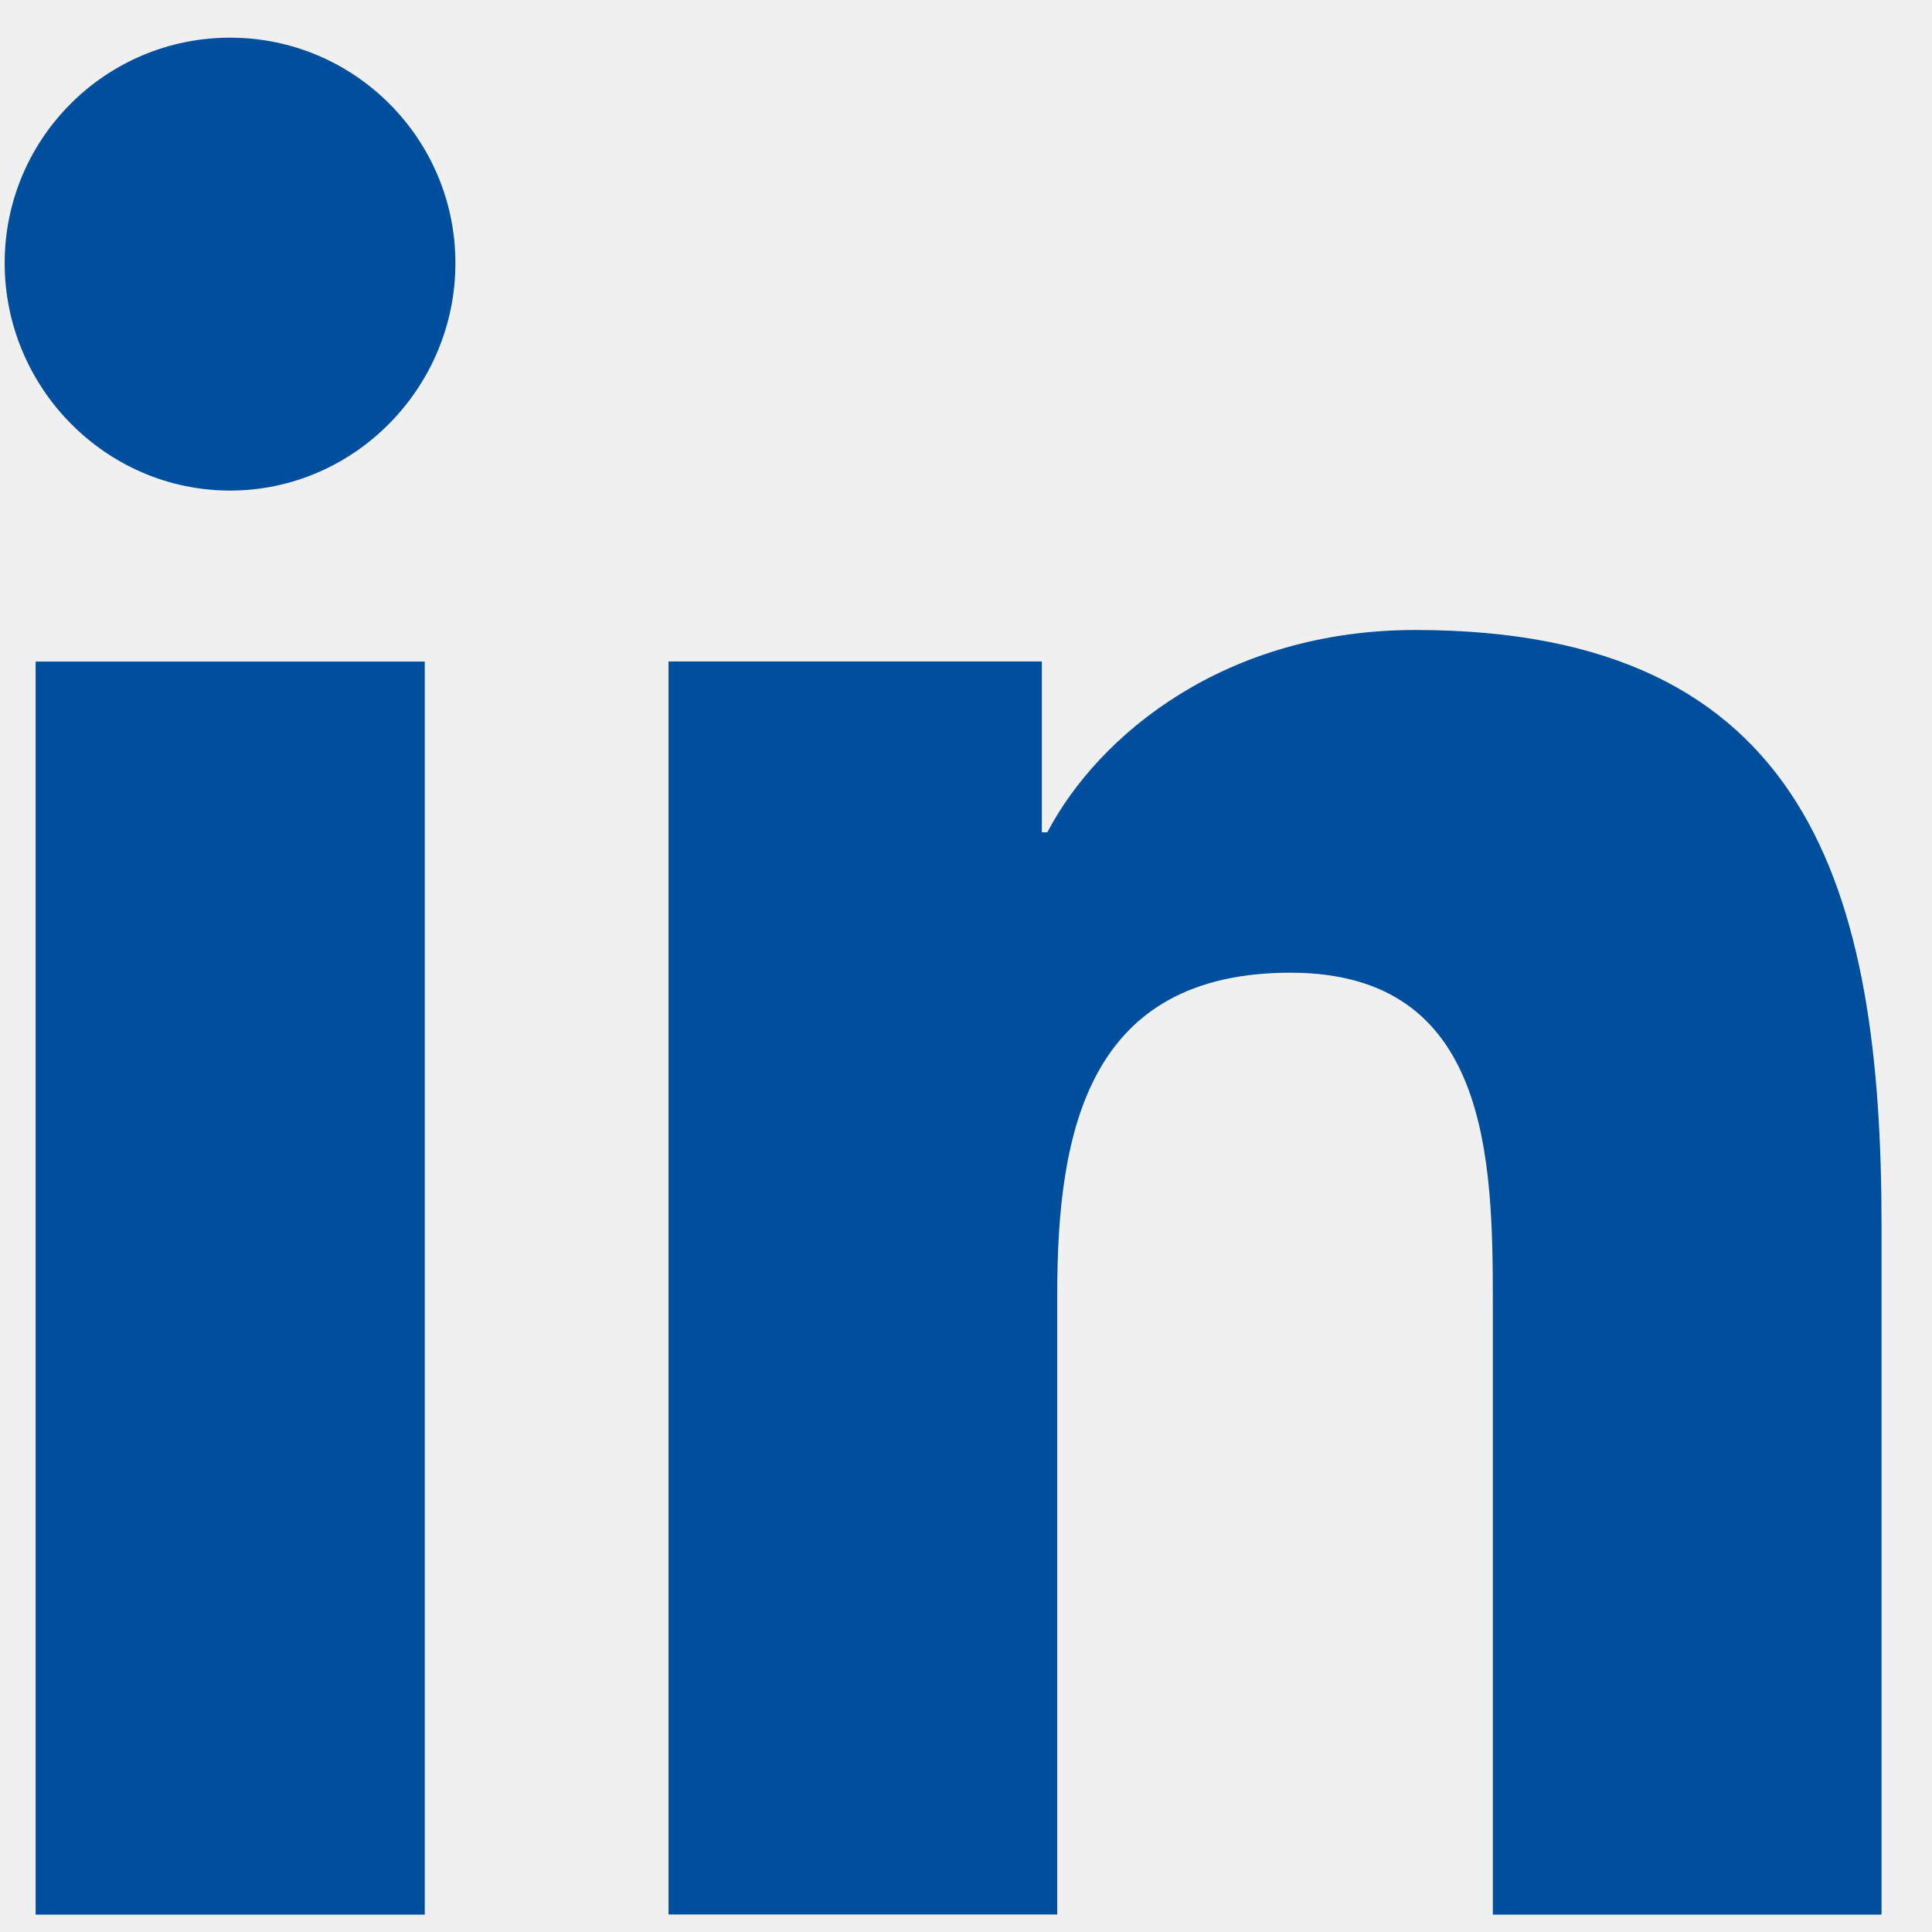
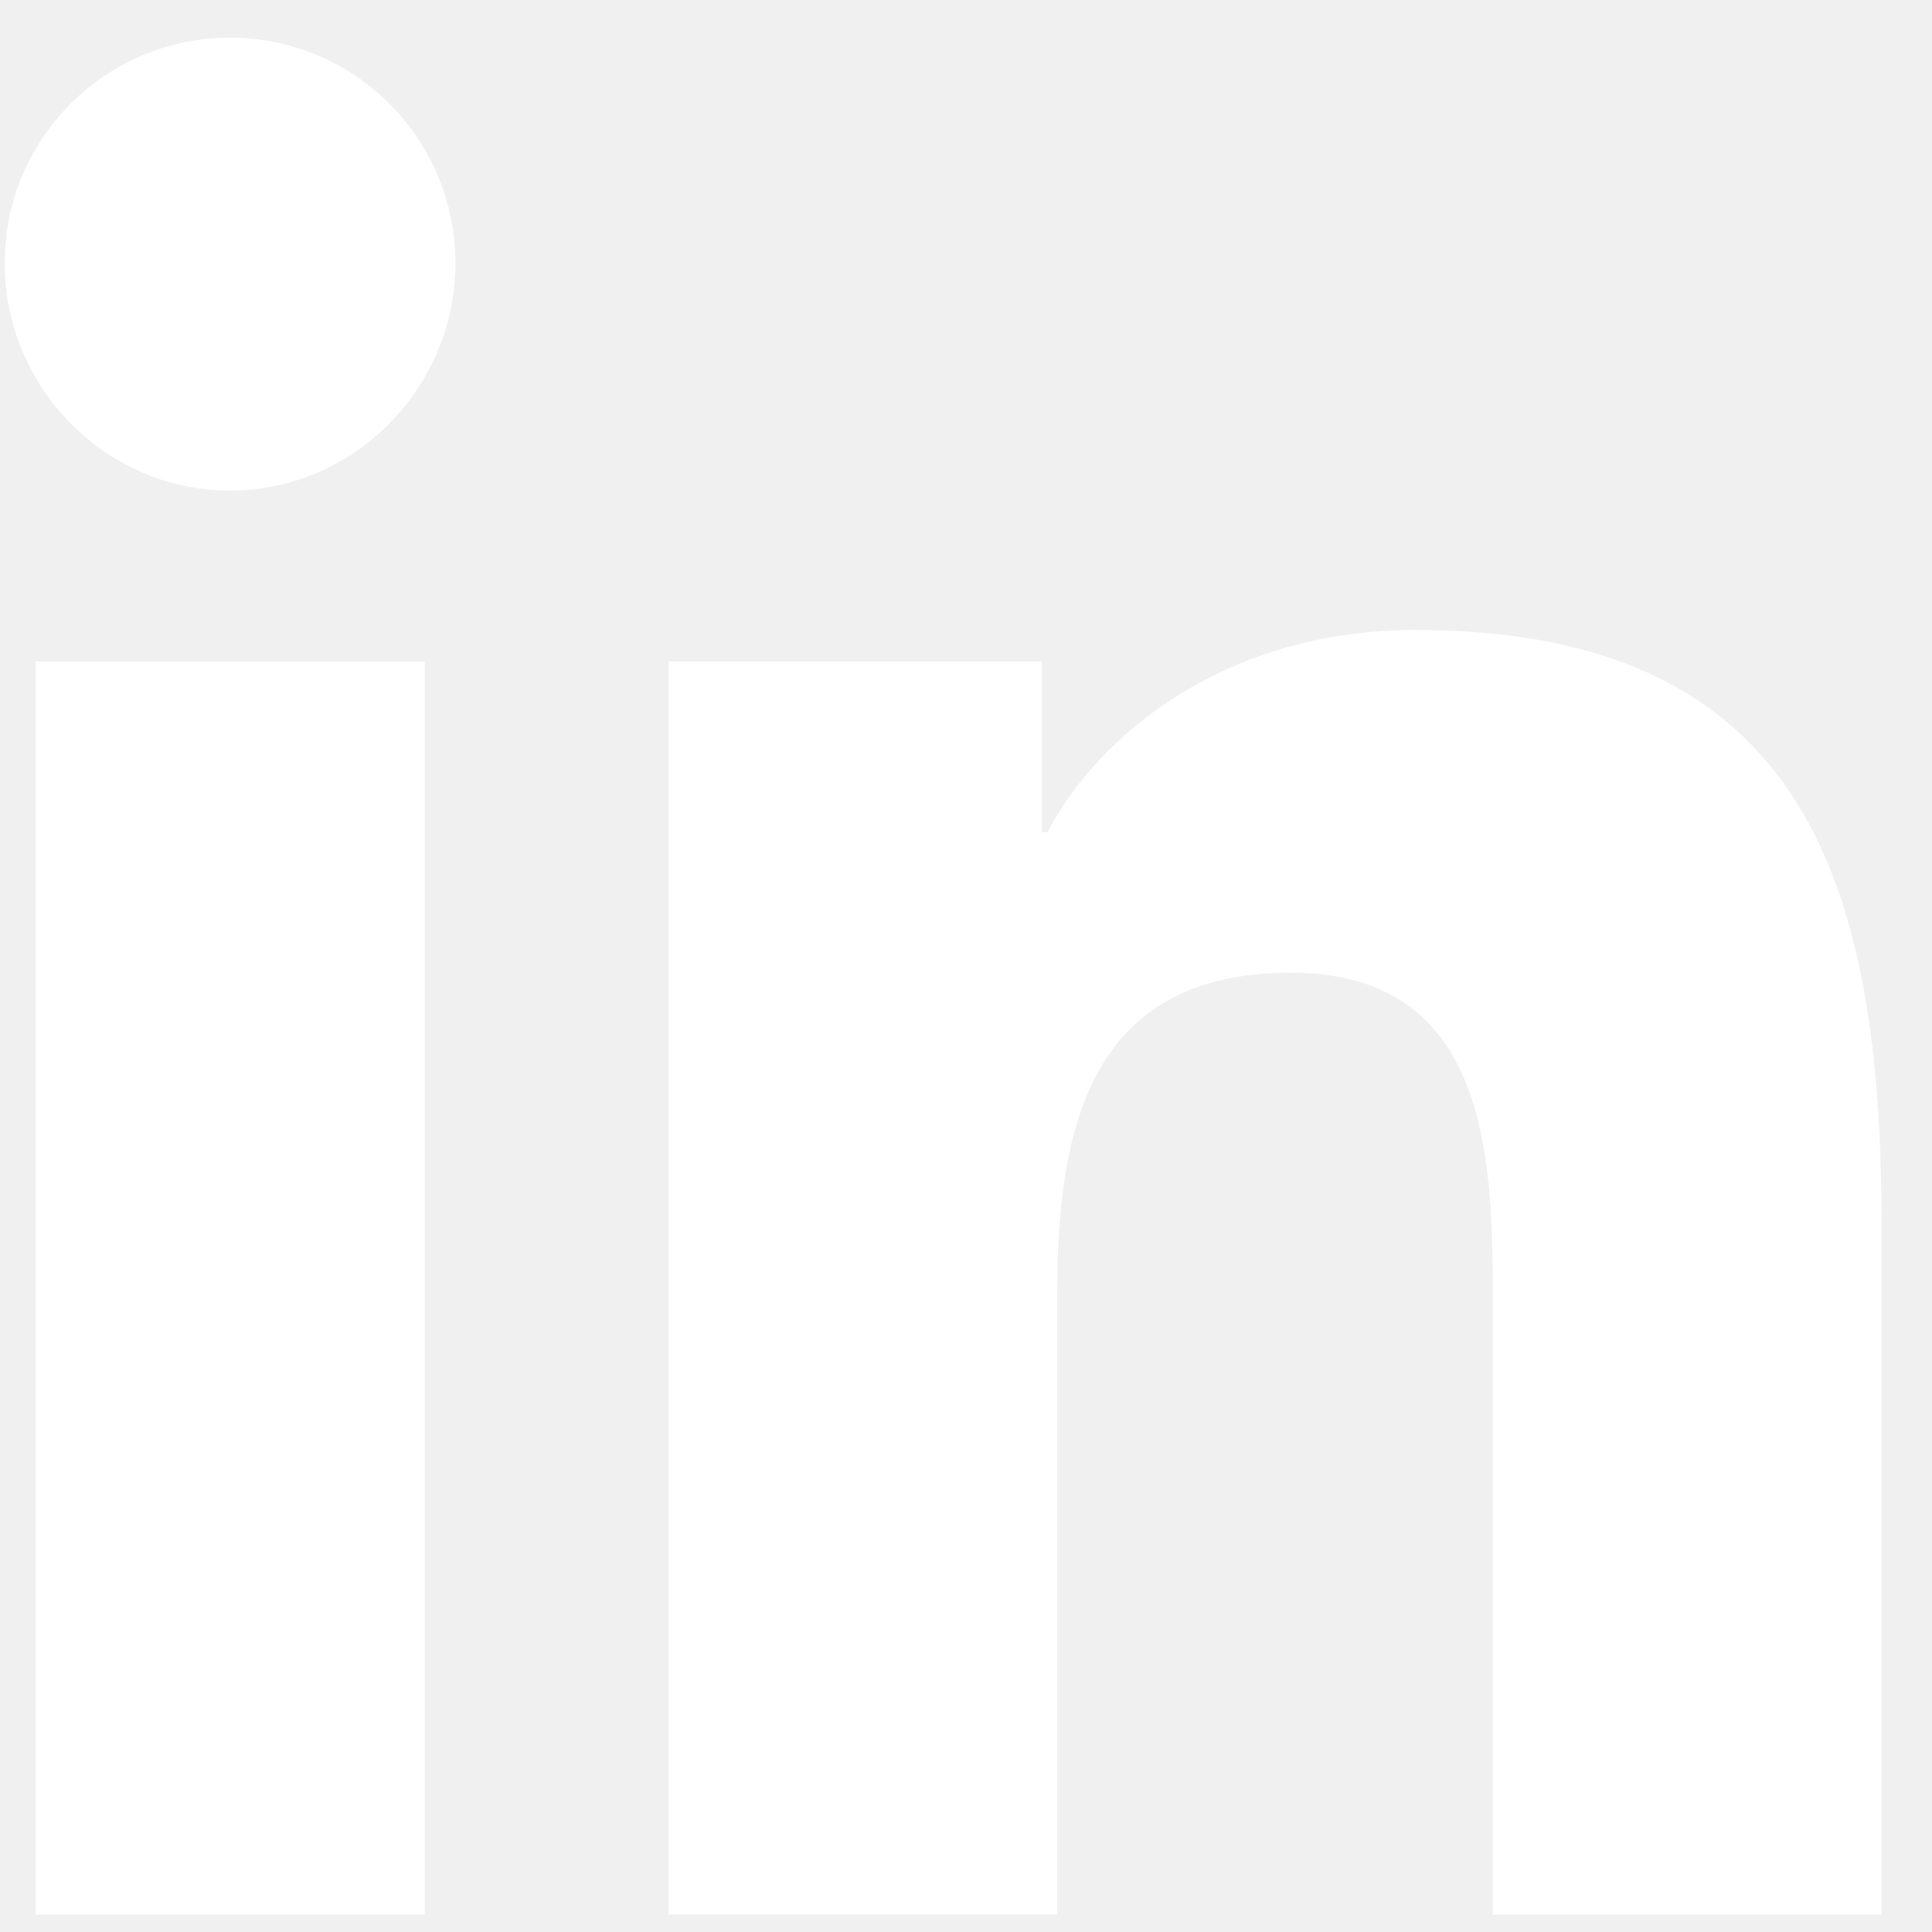
<svg xmlns="http://www.w3.org/2000/svg" width="36" height="36" viewBox="0 0 36 36" fill="none">
  <g clip-path="url(#clip0)">
-     <path d="M35.052 35.676V35.674H35.06V22.848C35.06 16.573 33.709 11.739 26.374 11.739C22.847 11.739 20.481 13.675 19.515 15.509H19.413V12.325H12.457V35.674H19.7V24.113C19.7 21.069 20.277 18.125 24.047 18.125C27.761 18.125 27.817 21.599 27.817 24.308V35.676H35.052Z" fill="#004F9F" />
-     <path d="M0.664 12.327H7.915V35.676H0.664V12.327Z" fill="#004F9F" />
-     <path d="M4.287 0.702C1.968 0.702 0.087 2.583 0.087 4.902C0.087 7.22 1.968 9.141 4.287 9.141C6.605 9.141 8.486 7.22 8.486 4.902C8.485 2.583 6.604 0.702 4.287 0.702V0.702Z" fill="#004F9F" />
+     <path d="M35.052 35.676V35.674H35.06V22.848C35.06 16.573 33.709 11.739 26.374 11.739C22.847 11.739 20.481 13.675 19.515 15.509H19.413V12.325H12.457V35.674H19.7V24.113C19.7 21.069 20.277 18.125 24.047 18.125C27.761 18.125 27.817 21.599 27.817 24.308V35.676H35.052Z" fill="#FFFFFF" />
+     <path d="M0.664 12.327H7.915V35.676H0.664V12.327Z" fill="#FFFFFF" />
+     <path d="M4.287 0.702C1.968 0.702 0.087 2.583 0.087 4.902C0.087 7.22 1.968 9.141 4.287 9.141C6.605 9.141 8.486 7.22 8.486 4.902C8.485 2.583 6.604 0.702 4.287 0.702V0.702Z" fill="#FFFFFF" />
  </g>
  <defs>
    <clipPath id="clip0">
      <rect width="34.974" height="34.974" fill="white" transform="translate(0.086792 0.702148)" />
    </clipPath>
  </defs>
</svg>
